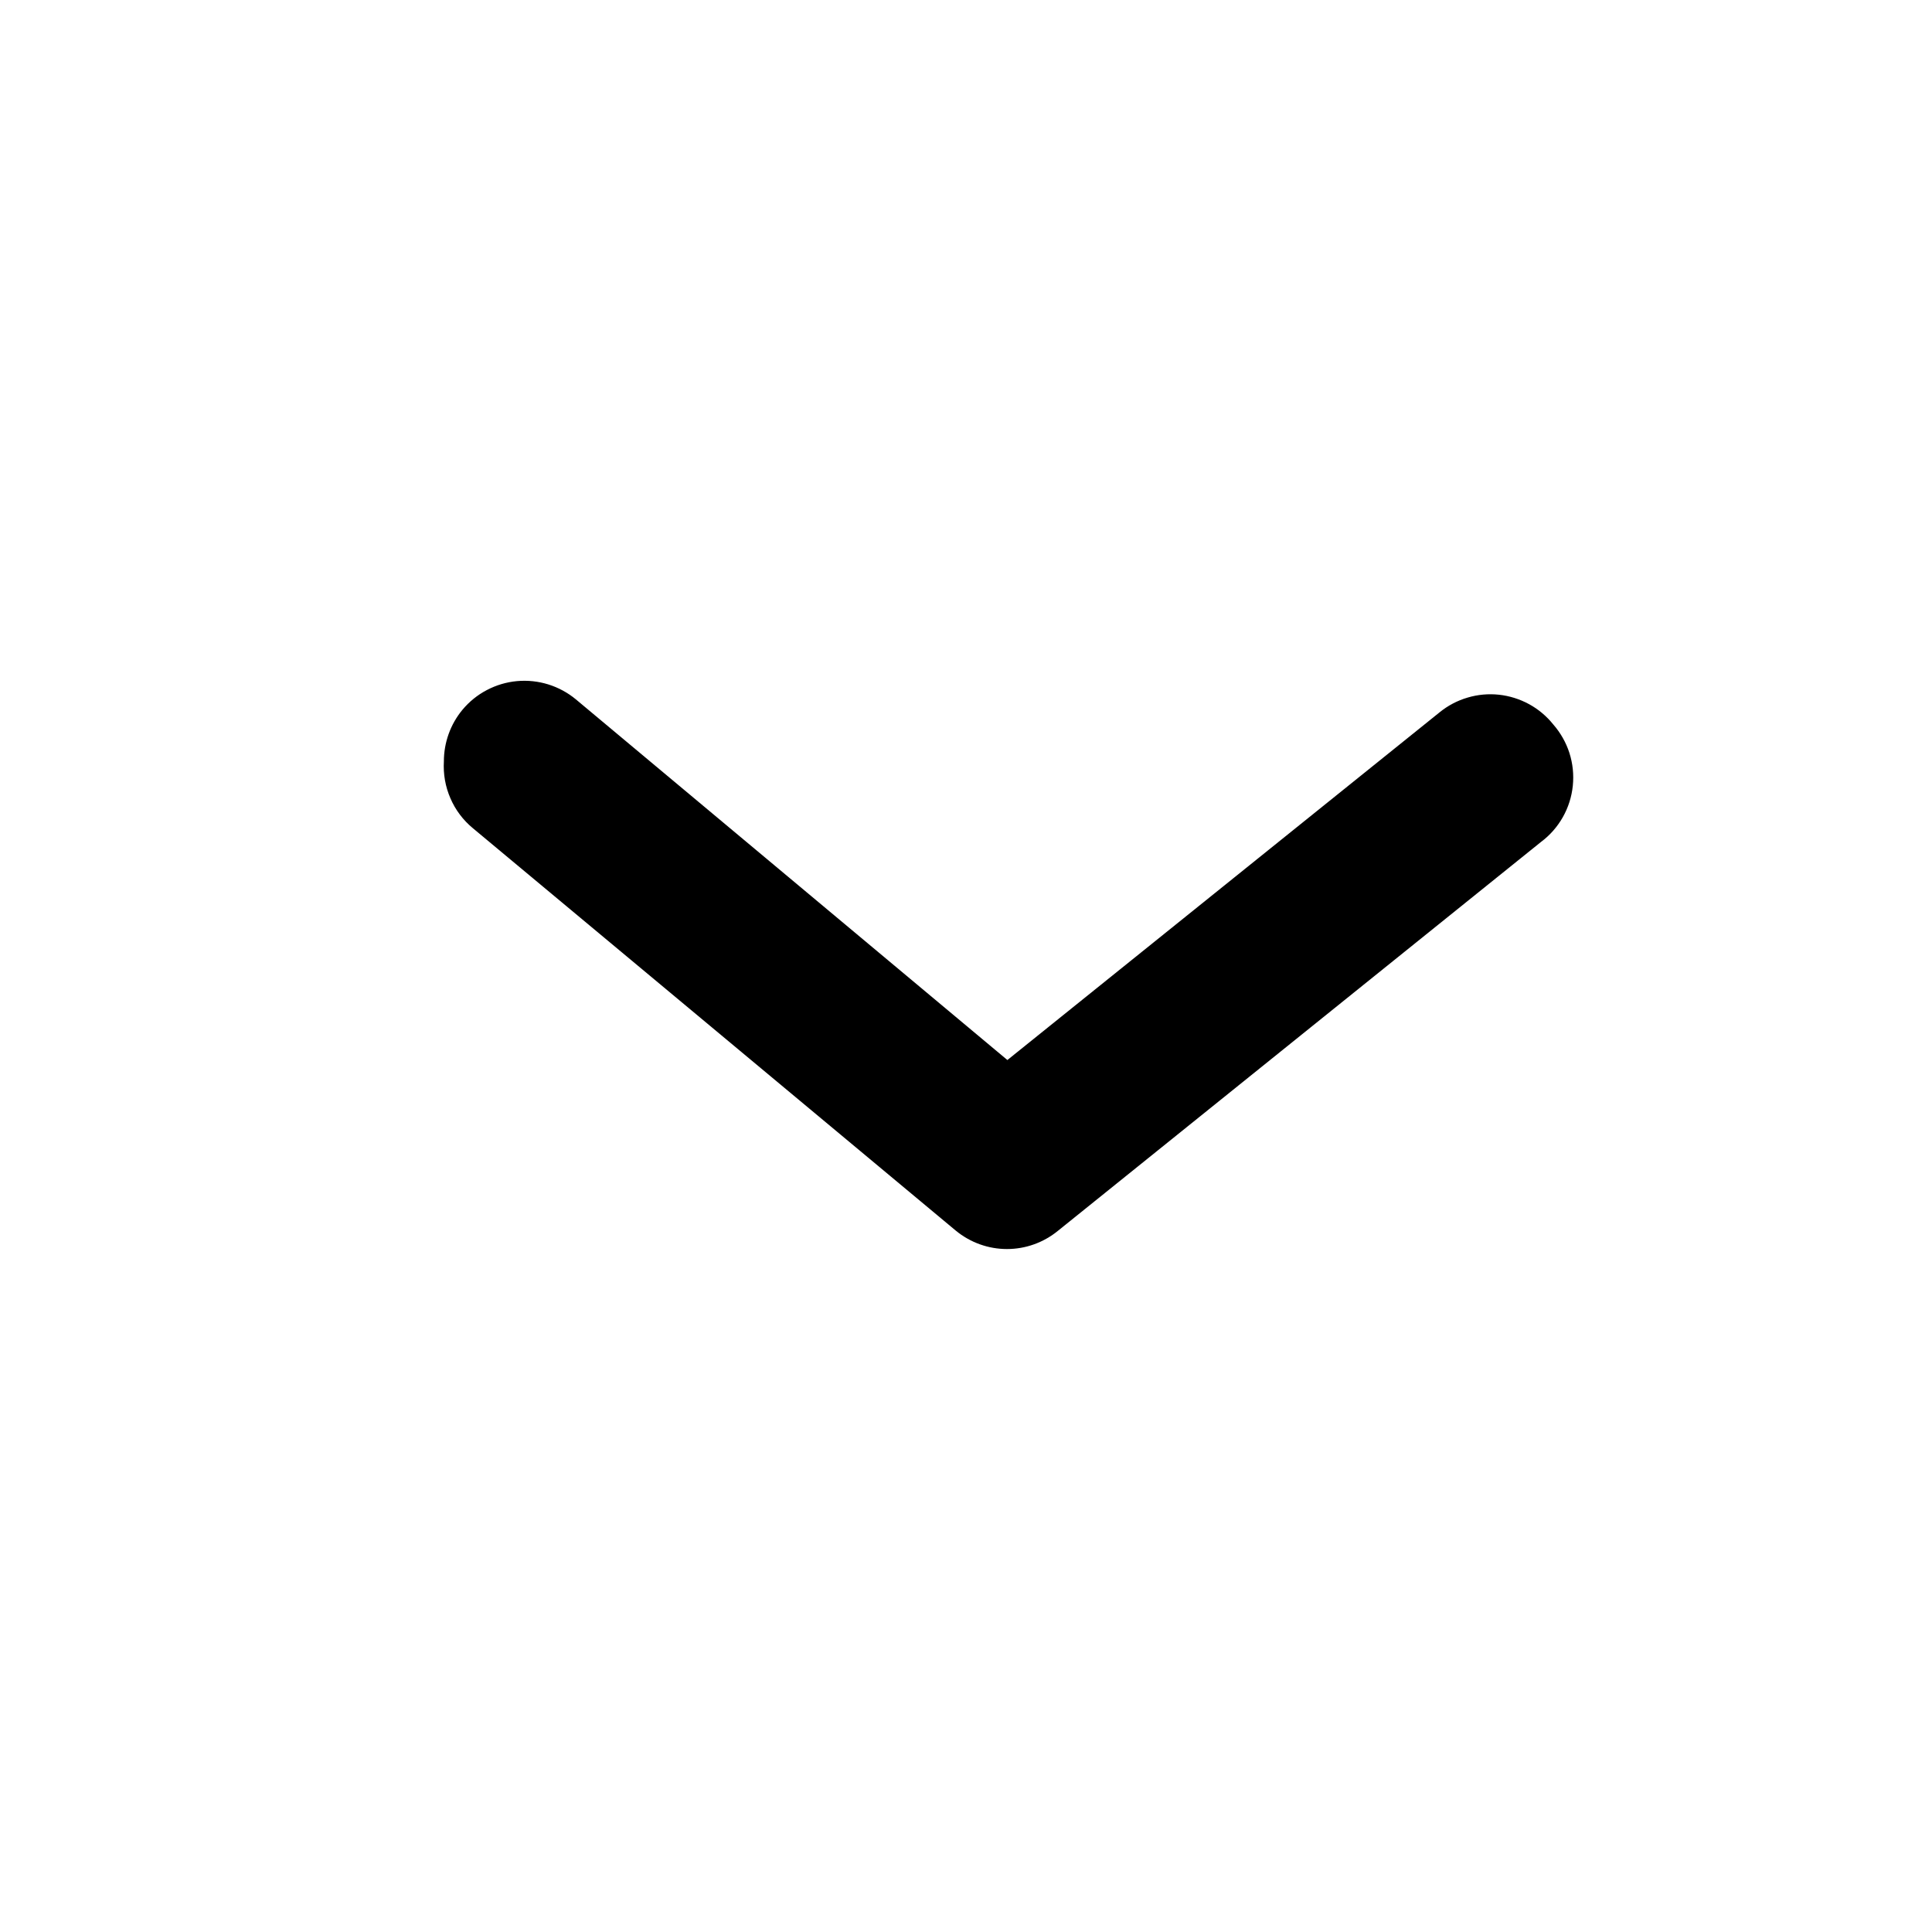
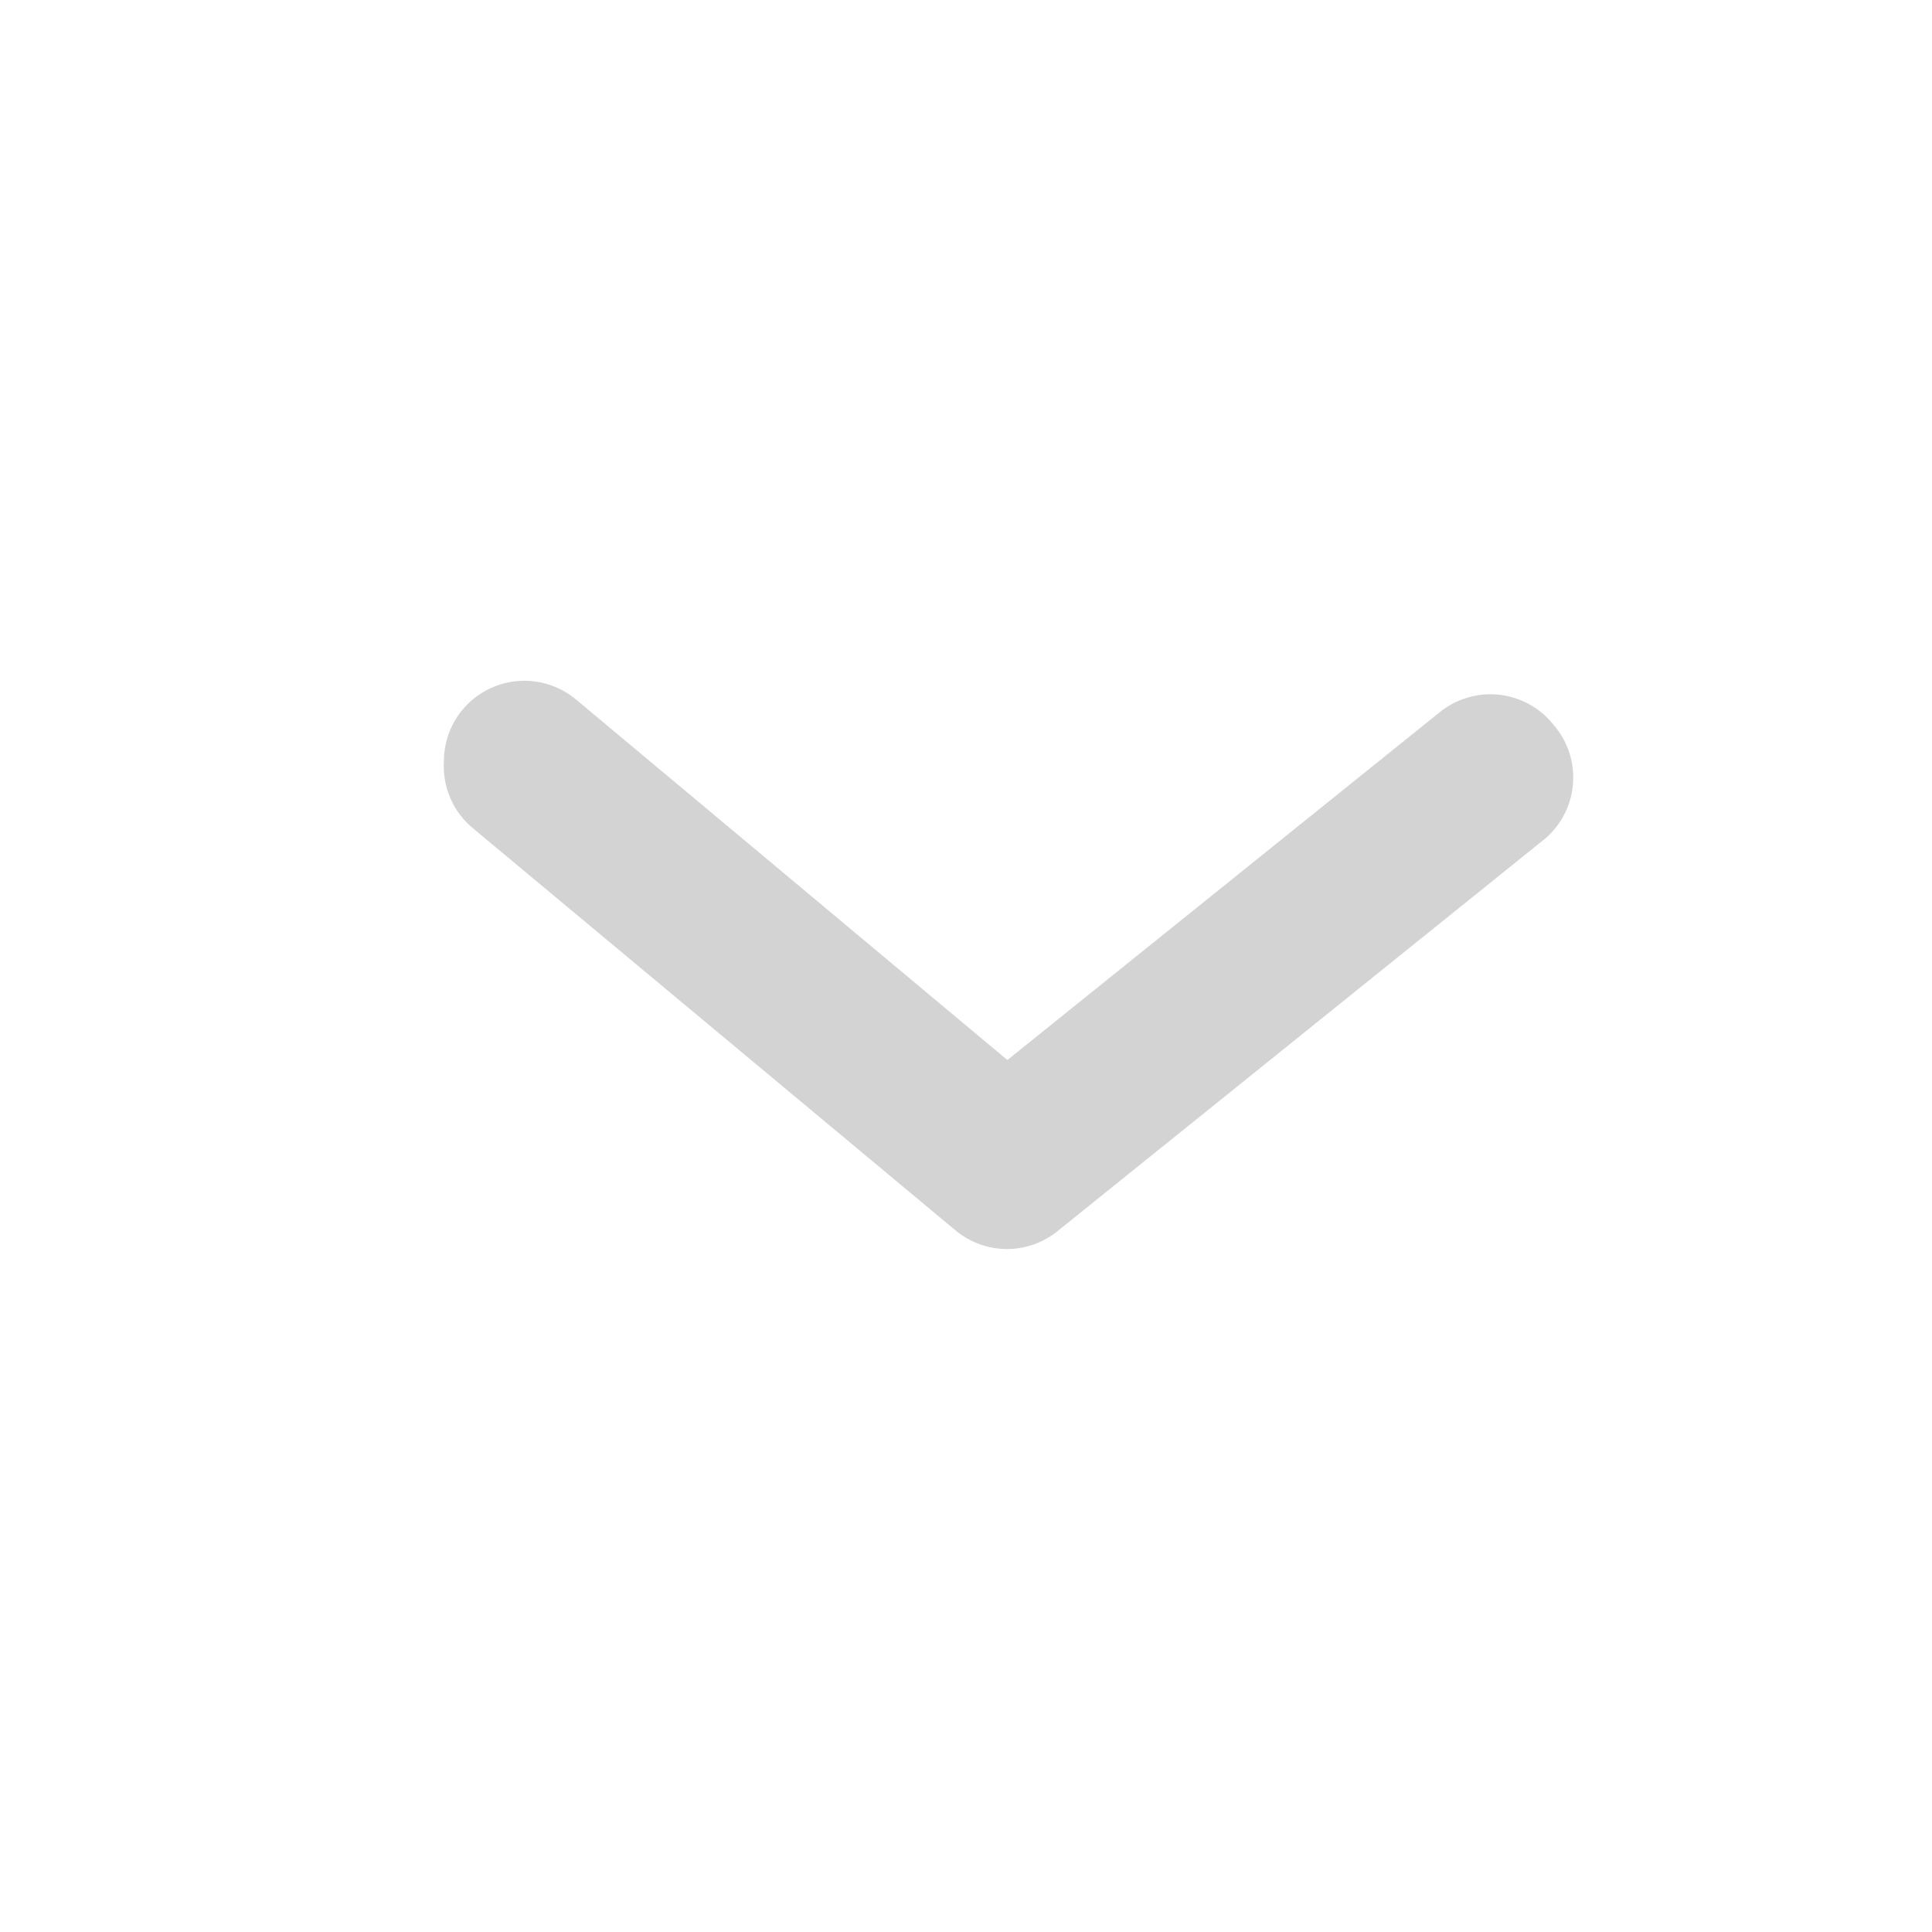
<svg xmlns="http://www.w3.org/2000/svg" width="24" height="24" viewBox="0 0 24 24" fill="none">
-   <path d="M5.514 9.458C5.514 9.225 5.595 8.998 5.744 8.818C5.828 8.717 5.931 8.633 6.048 8.572C6.164 8.511 6.291 8.473 6.422 8.461C6.553 8.449 6.685 8.463 6.811 8.502C6.936 8.541 7.053 8.604 7.154 8.688L12.514 13.168L17.884 8.848C17.986 8.765 18.104 8.703 18.23 8.666C18.357 8.628 18.489 8.616 18.62 8.63C18.751 8.644 18.878 8.684 18.994 8.747C19.11 8.81 19.212 8.896 19.294 8.998C19.385 9.102 19.454 9.223 19.496 9.354C19.538 9.486 19.552 9.624 19.538 9.761C19.524 9.898 19.482 10.031 19.414 10.151C19.346 10.271 19.254 10.376 19.144 10.458L13.144 15.288C12.965 15.435 12.741 15.516 12.509 15.516C12.277 15.516 12.053 15.435 11.874 15.288L5.874 10.288C5.753 10.188 5.657 10.061 5.595 9.916C5.532 9.772 5.505 9.615 5.514 9.458Z" fill="black" />
+   <path d="M5.514 9.458C5.514 9.225 5.595 8.998 5.744 8.818C5.828 8.717 5.931 8.633 6.048 8.572C6.164 8.511 6.291 8.473 6.422 8.461C6.553 8.449 6.685 8.463 6.811 8.502C6.936 8.541 7.053 8.604 7.154 8.688L12.514 13.168L17.884 8.848C17.986 8.765 18.104 8.703 18.23 8.666C18.357 8.628 18.489 8.616 18.62 8.63C18.751 8.644 18.878 8.684 18.994 8.747C19.11 8.81 19.212 8.896 19.294 8.998C19.385 9.102 19.454 9.223 19.496 9.354C19.538 9.486 19.552 9.624 19.538 9.761C19.524 9.898 19.482 10.031 19.414 10.151C19.346 10.271 19.254 10.376 19.144 10.458L13.144 15.288C12.965 15.435 12.741 15.516 12.509 15.516C12.277 15.516 12.053 15.435 11.874 15.288L5.874 10.288C5.753 10.188 5.657 10.061 5.595 9.916C5.532 9.772 5.505 9.615 5.514 9.458Z" fill="lightgray" />
</svg>
